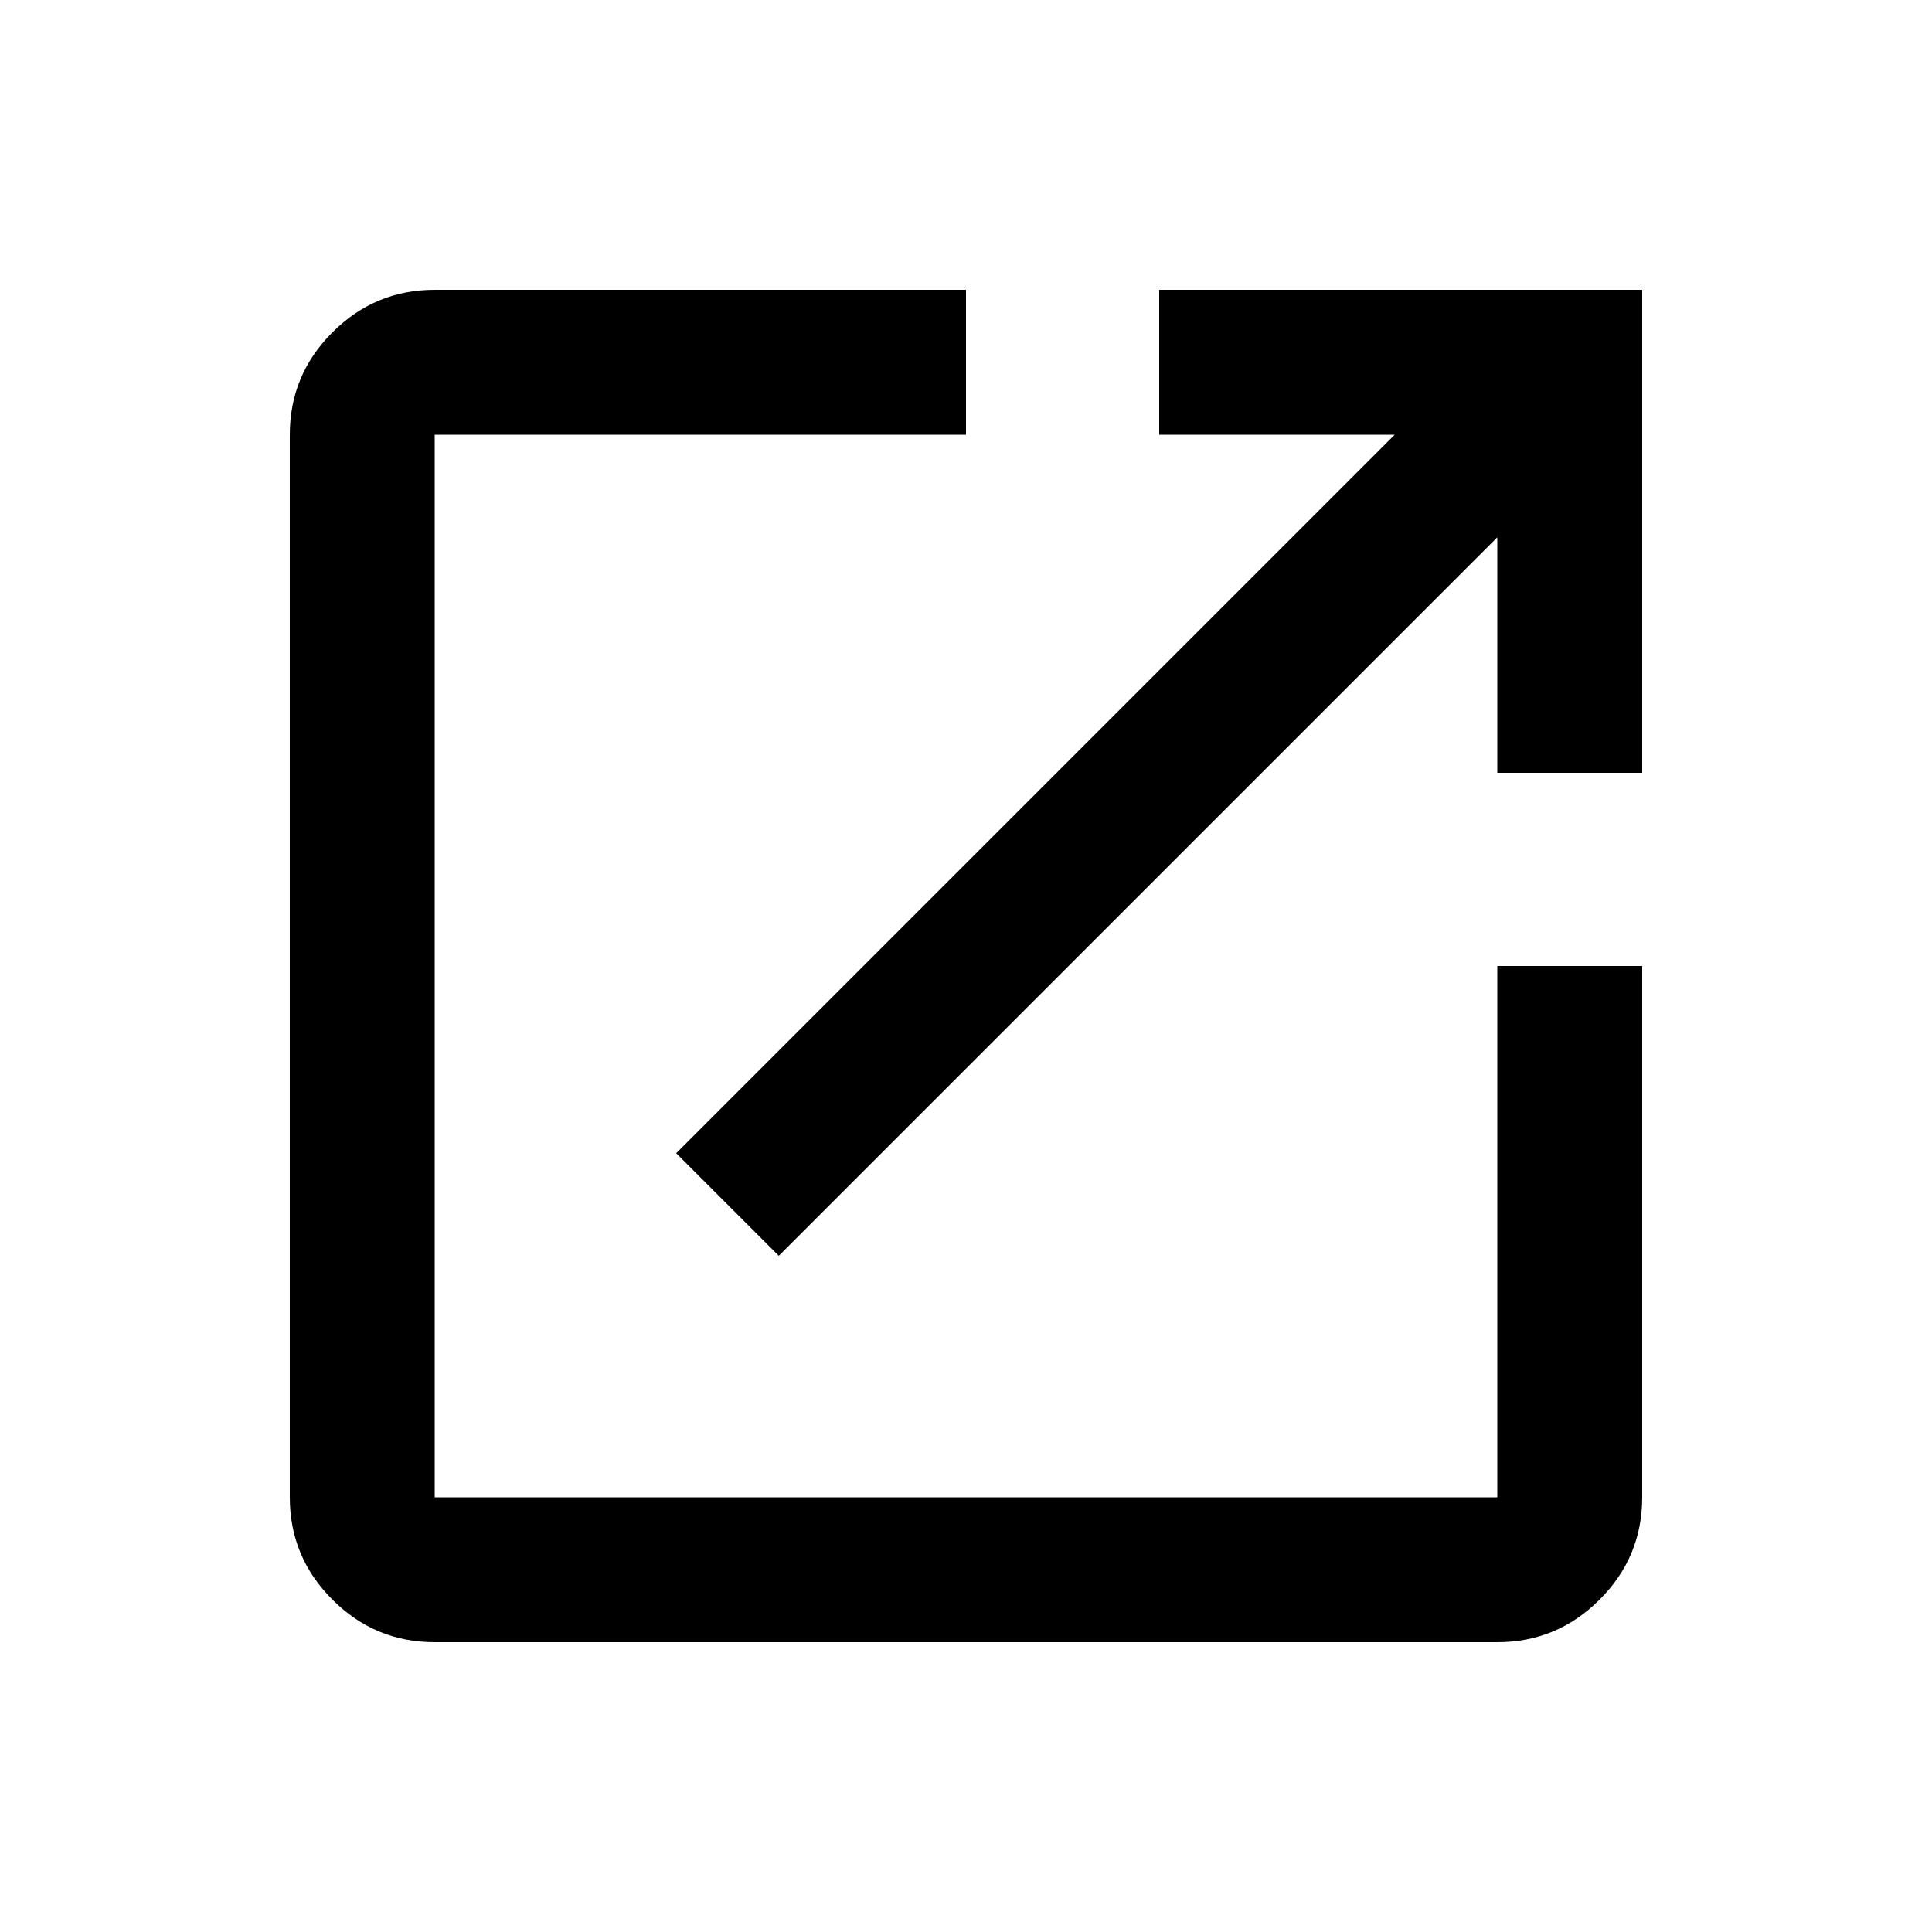
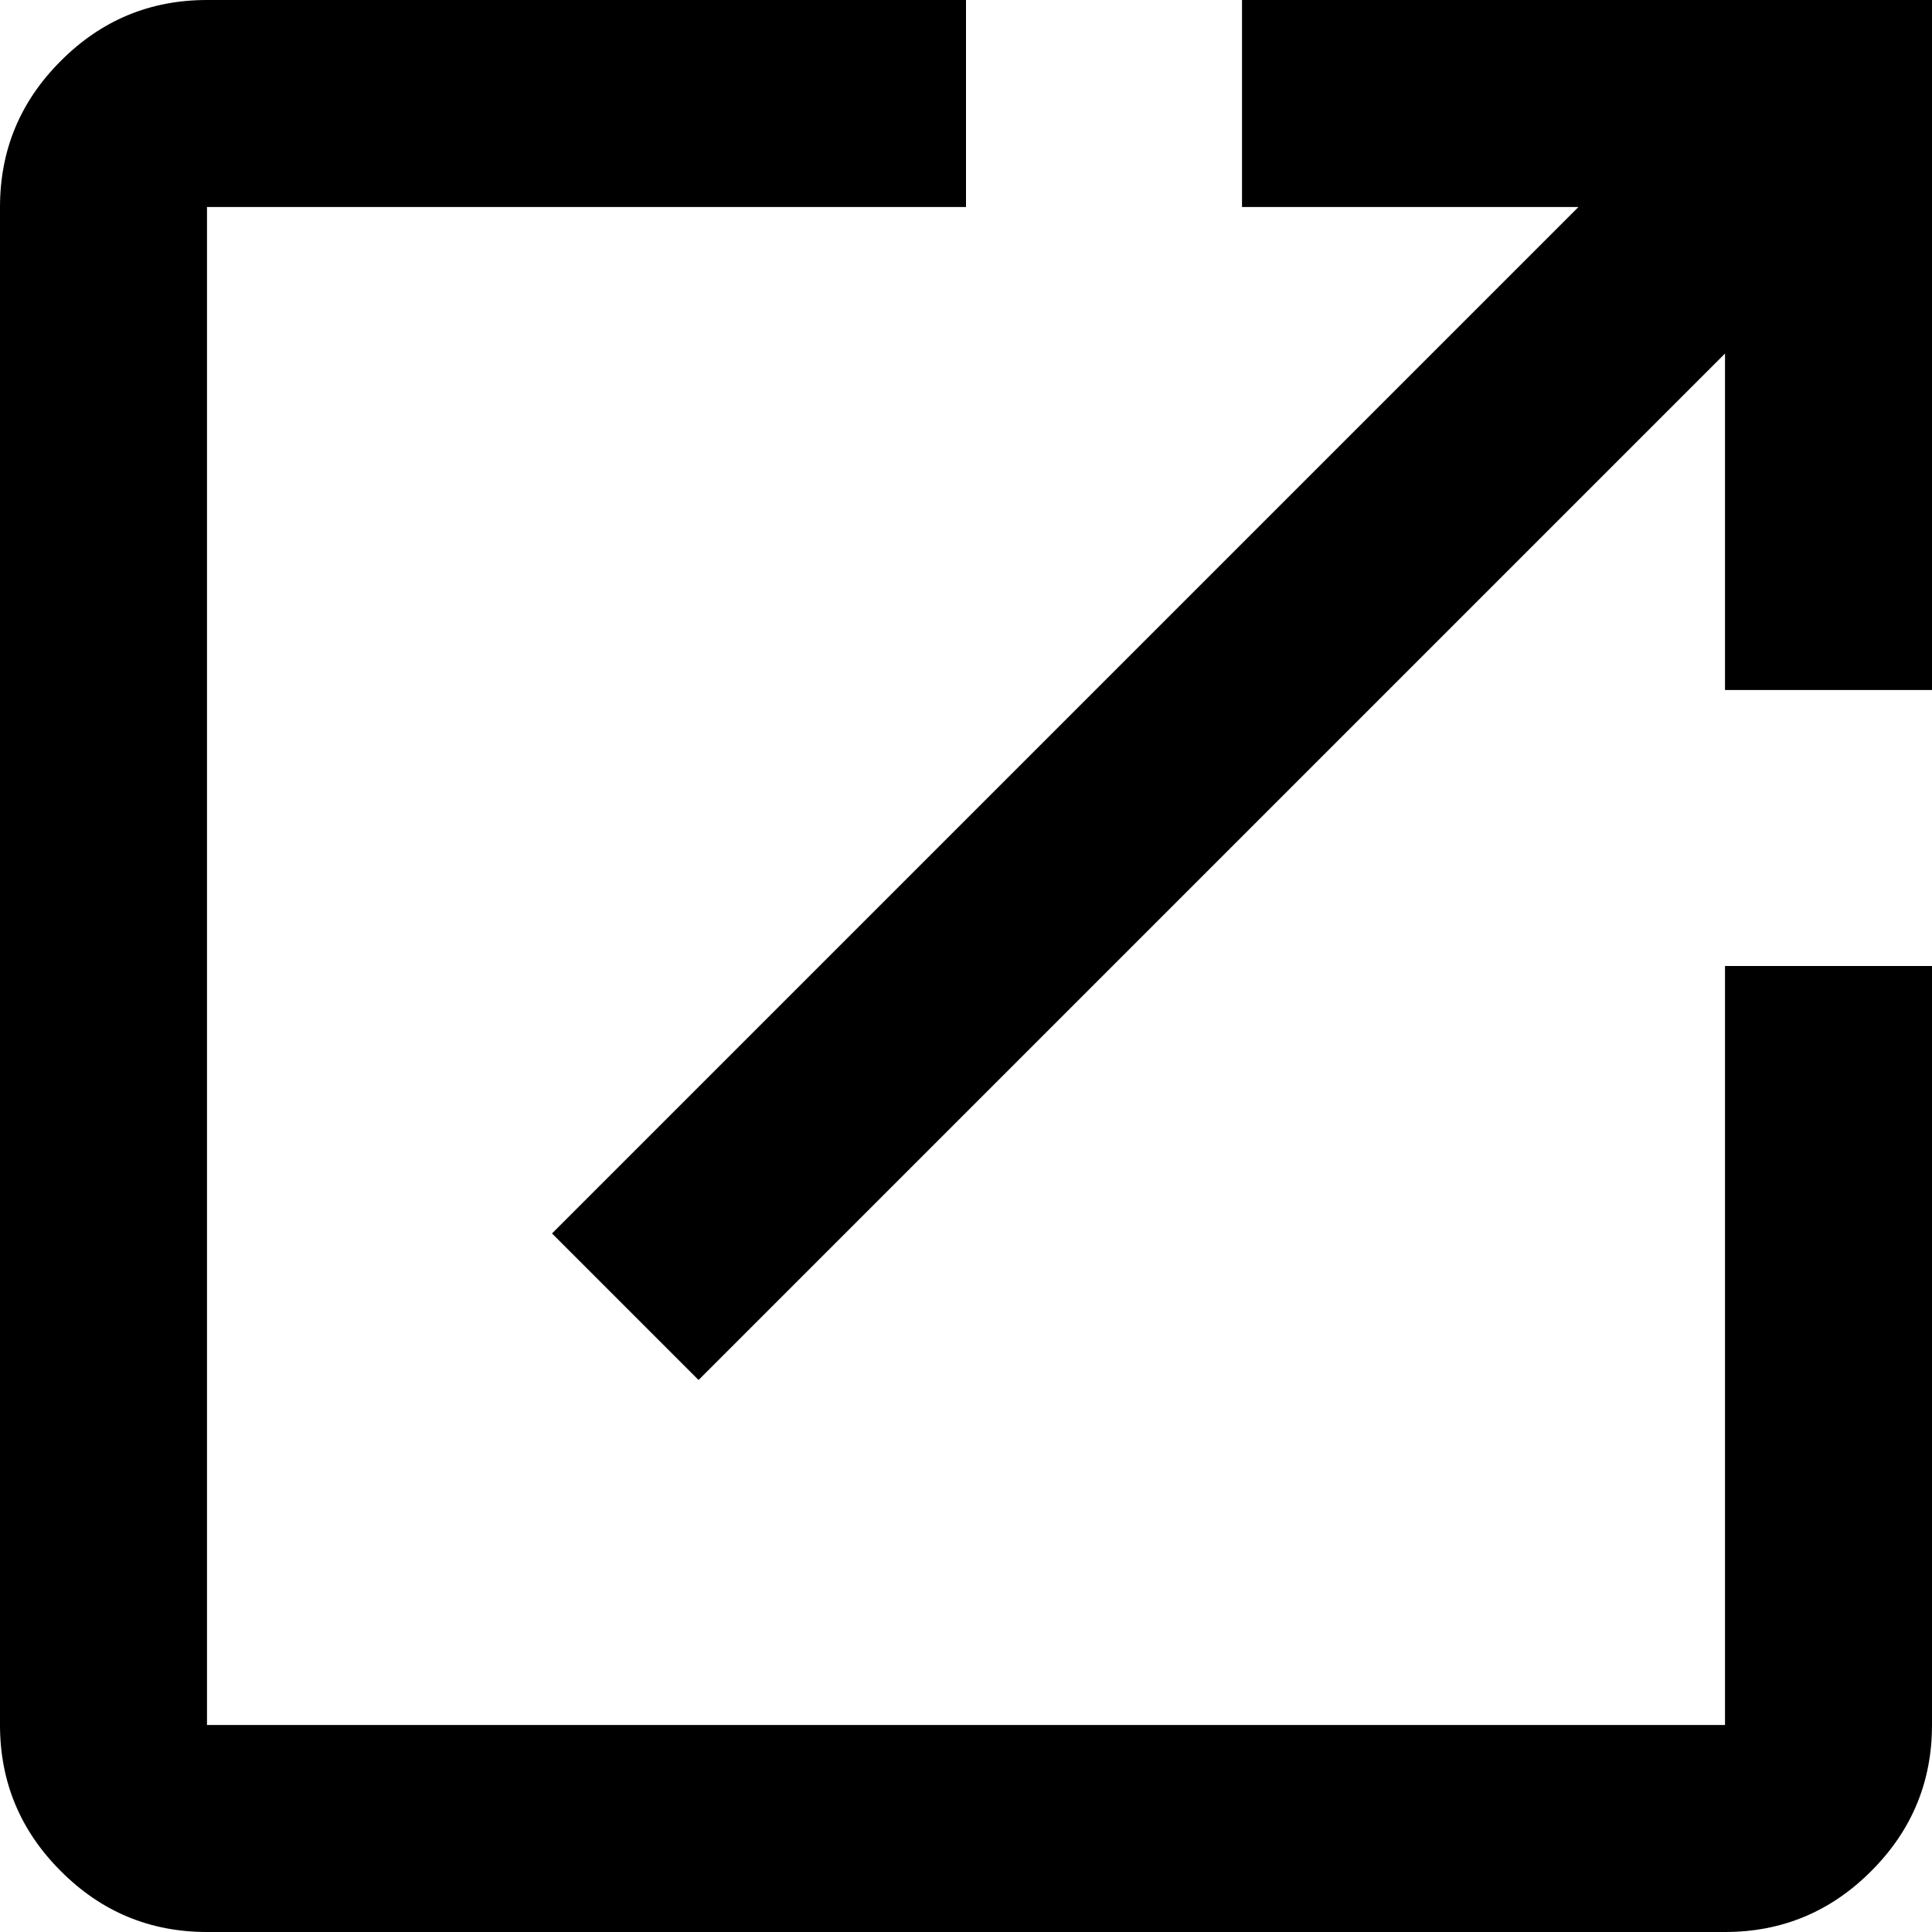
- <svg xmlns="http://www.w3.org/2000/svg" width="20" height="20" viewBox="0 0 20 20">
-   <path d="M4.5 17C4.088 17 3.734 16.853 3.441 16.559C3.147 16.266 3 15.912 3 15.5V4.5C3 4.088 3.147 3.734 3.441 3.441C3.734 3.147 4.088 3 4.5 3H10V4.5H4.5V15.5H15.5V10H17V15.5C17 15.912 16.853 16.266 16.559 16.559C16.266 16.853 15.912 17 15.5 17H4.5ZM8.062 13L7 11.938L14.438 4.5H12V3H17V8H15.5V5.562L8.062 13Z" />
+ <svg xmlns="http://www.w3.org/2000/svg" width="14" height="14" viewBox="0 0 14 14" fill="none">
+   <path d="M1.5 14C1.087 14 0.734 13.853 0.441 13.559C0.147 13.266 0 12.912 0 12.5V1.5C0 1.087 0.147 0.734 0.441 0.441C0.734 0.147 1.087 0 1.5 0H7V1.5H1.5V12.5H12.5V7H14V12.5C14 12.912 13.853 13.266 13.559 13.559C13.266 13.853 12.912 14 12.5 14H1.5ZM5.062 10L4 8.938L11.438 1.5H9V0H14V5H12.5V2.562L5.062 10Z" fill="black" />
</svg>
